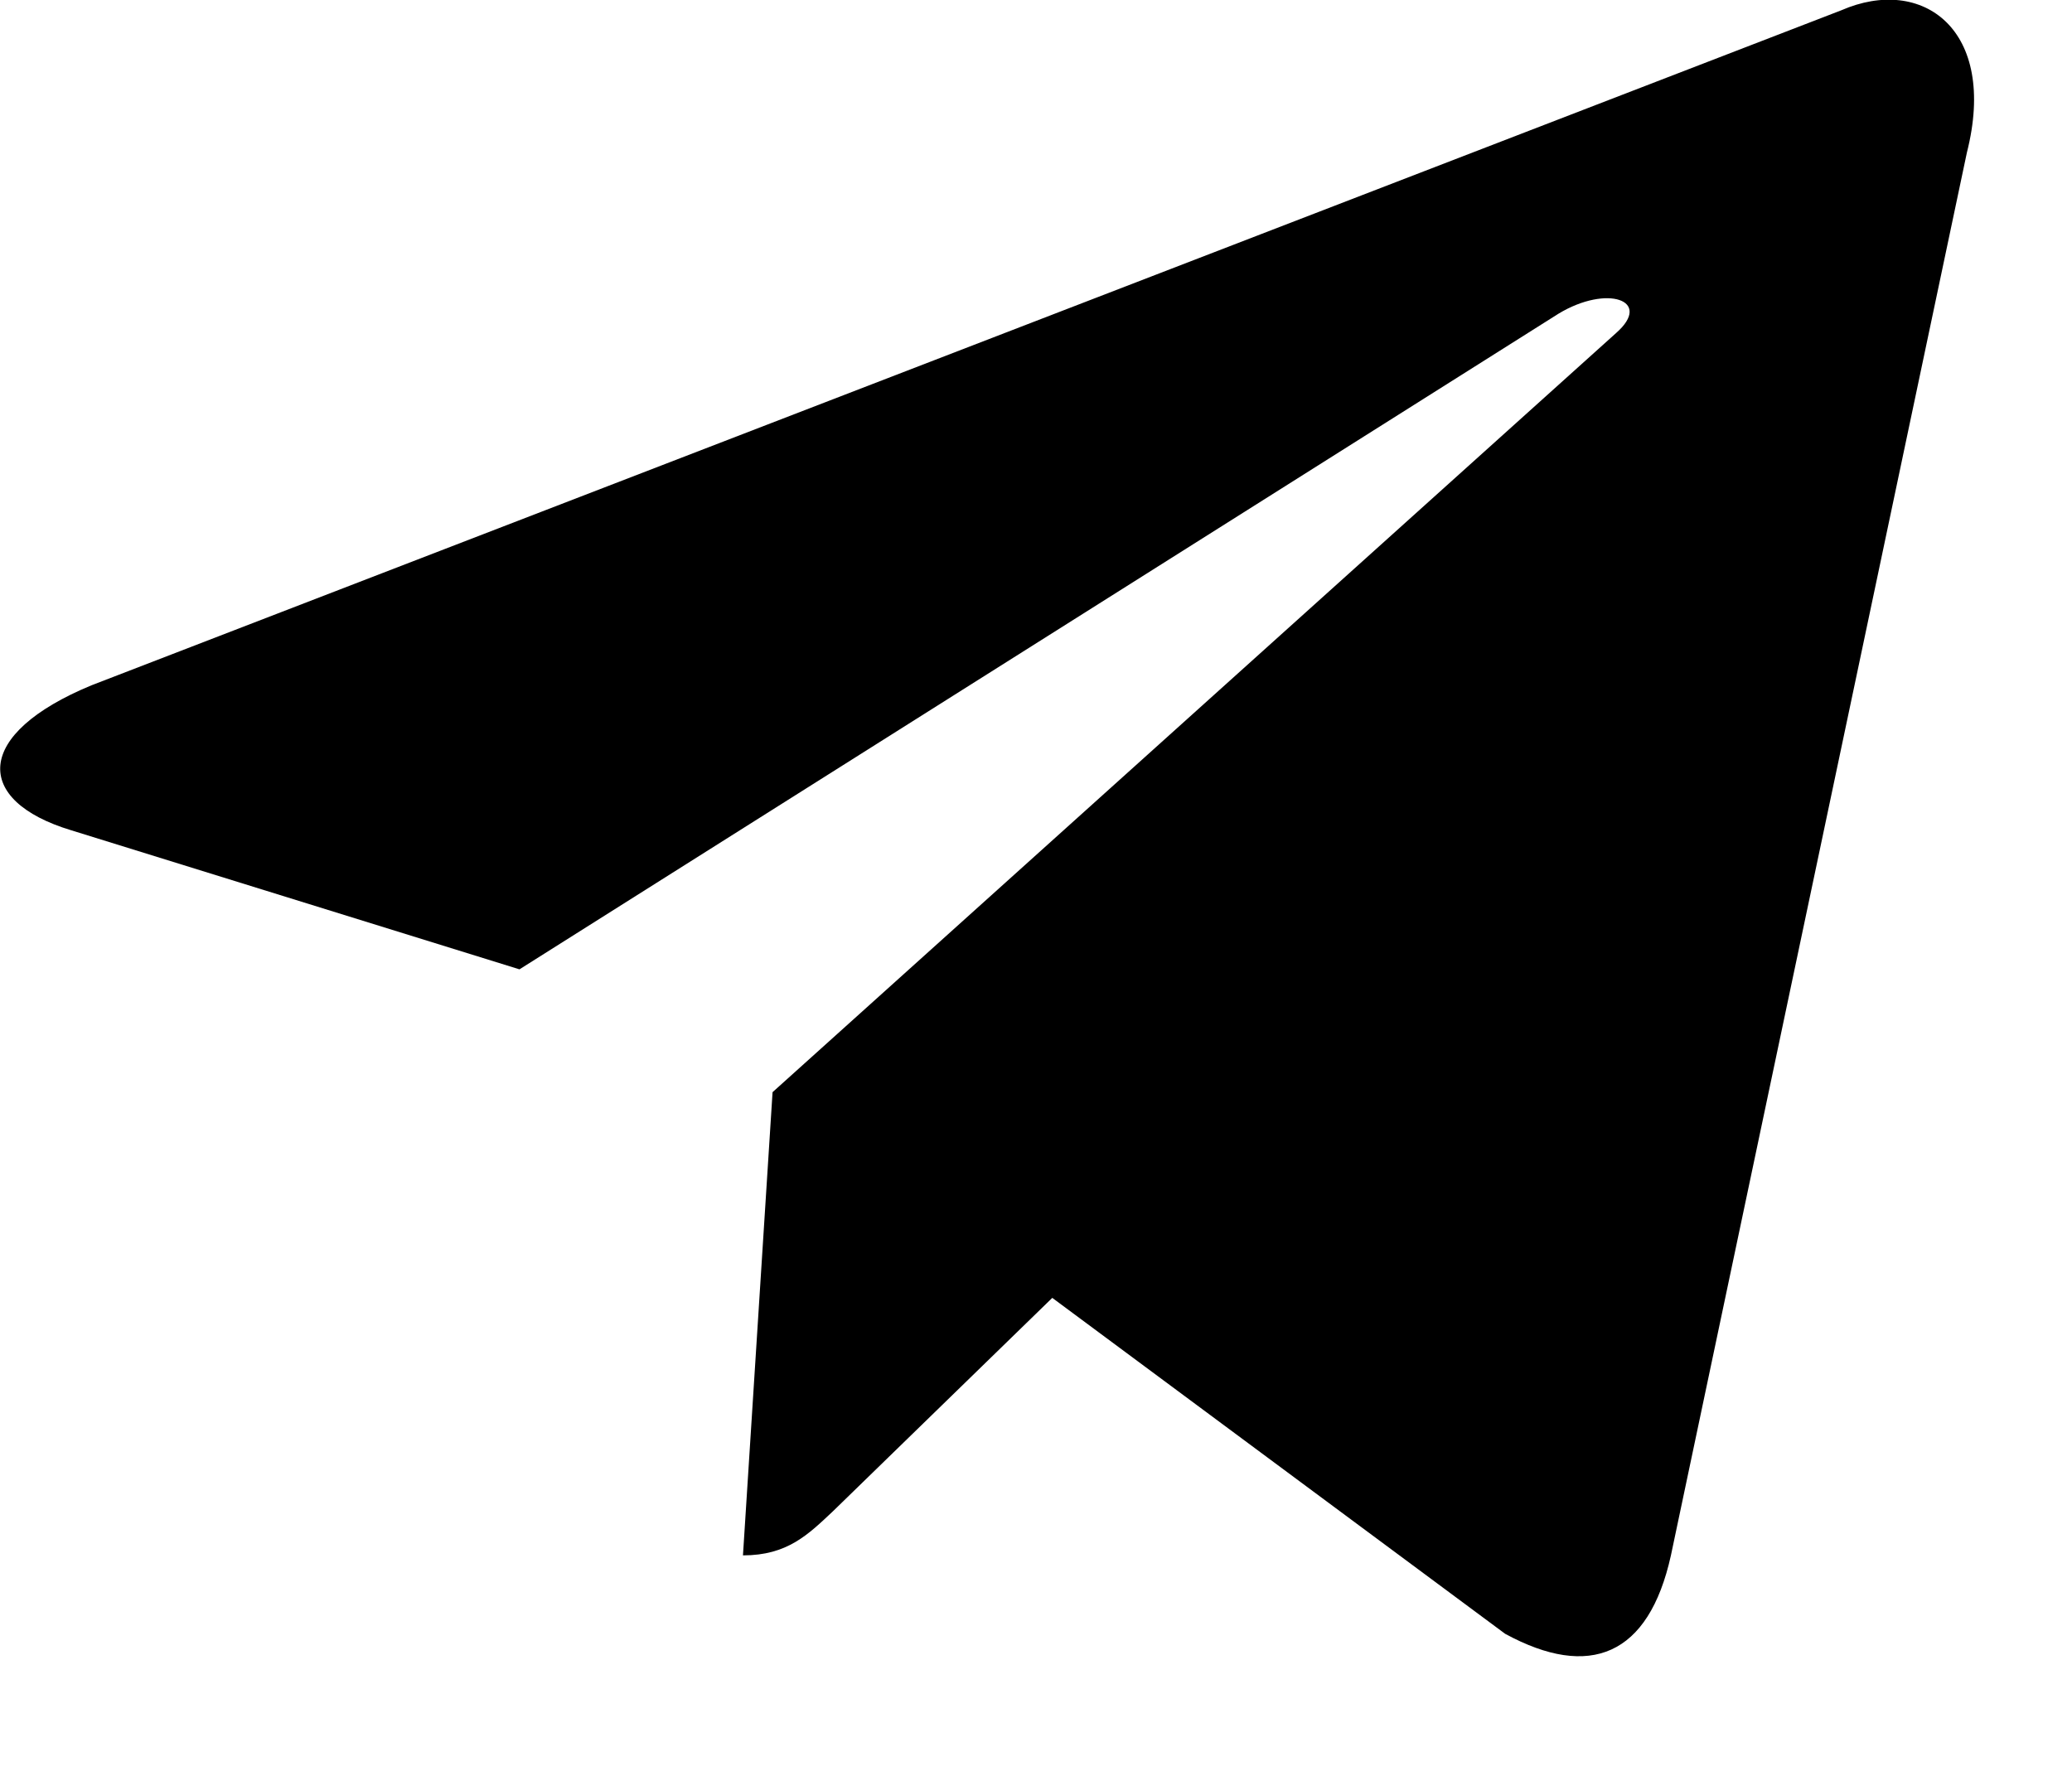
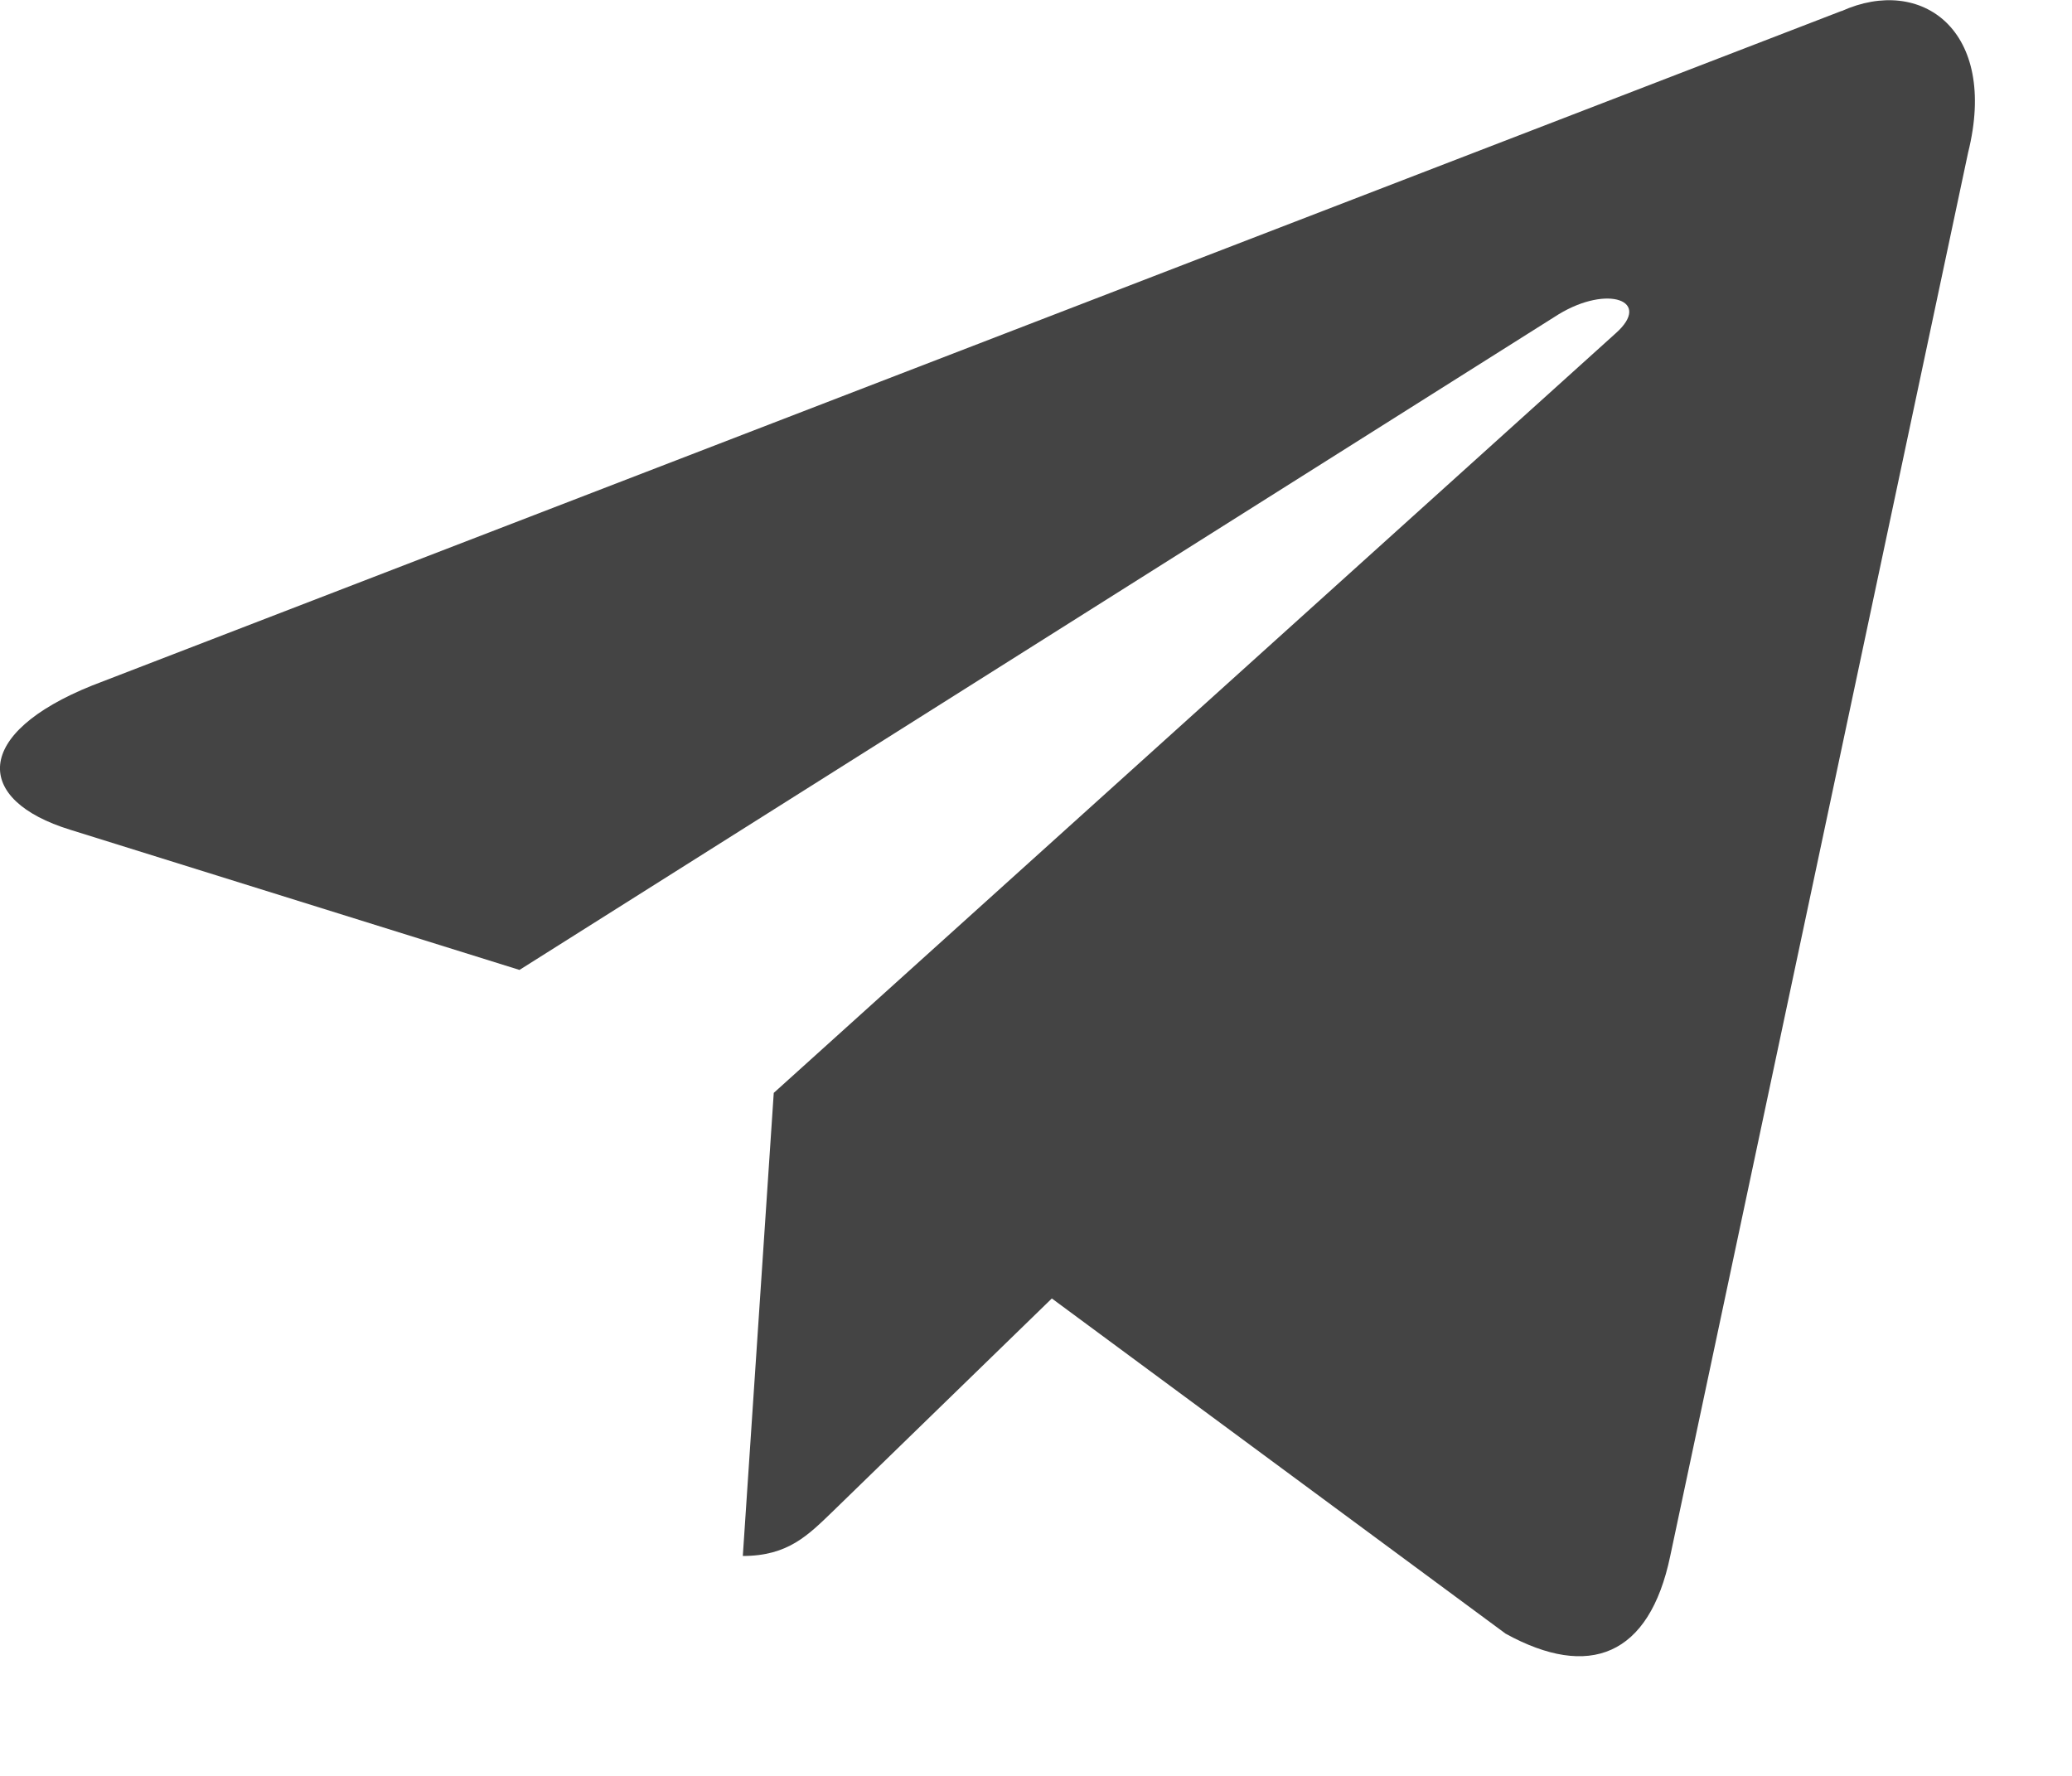
- <svg xmlns="http://www.w3.org/2000/svg" width="14" height="12" fill="none">
-   <path fill="#000" d="M12.44.07.62 4.63c-.8.33-.8.78-.14.98l3.03.94 7.02-4.43c.33-.2.64-.09.39.13l-5.7 5.13-.2 3.13c.3 0 .44-.14.61-.3l1.48-1.44 3.06 2.27c.57.31.97.15 1.12-.53l2-9.48c.21-.83-.3-1.2-.85-.96Z" />
+ <svg xmlns="http://www.w3.org/2000/svg" width="14" height="12" fill="none" viewBox="0 0 14 12">
+   <path fill="#444" d="m12.443.074-11.82 4.558c-.807.324-.802.774-.148.975l3.035.947 7.021-4.43c.332-.202.635-.093.386.128L5.228 7.385h-.001l.001.001-.209 3.128c.307 0 .442-.141.614-.307l1.474-1.433 3.066 2.265c.565.311.971.151 1.112-.523l2.013-9.485c.206-.826-.315-1.2-.855-.956Z" />
</svg>
